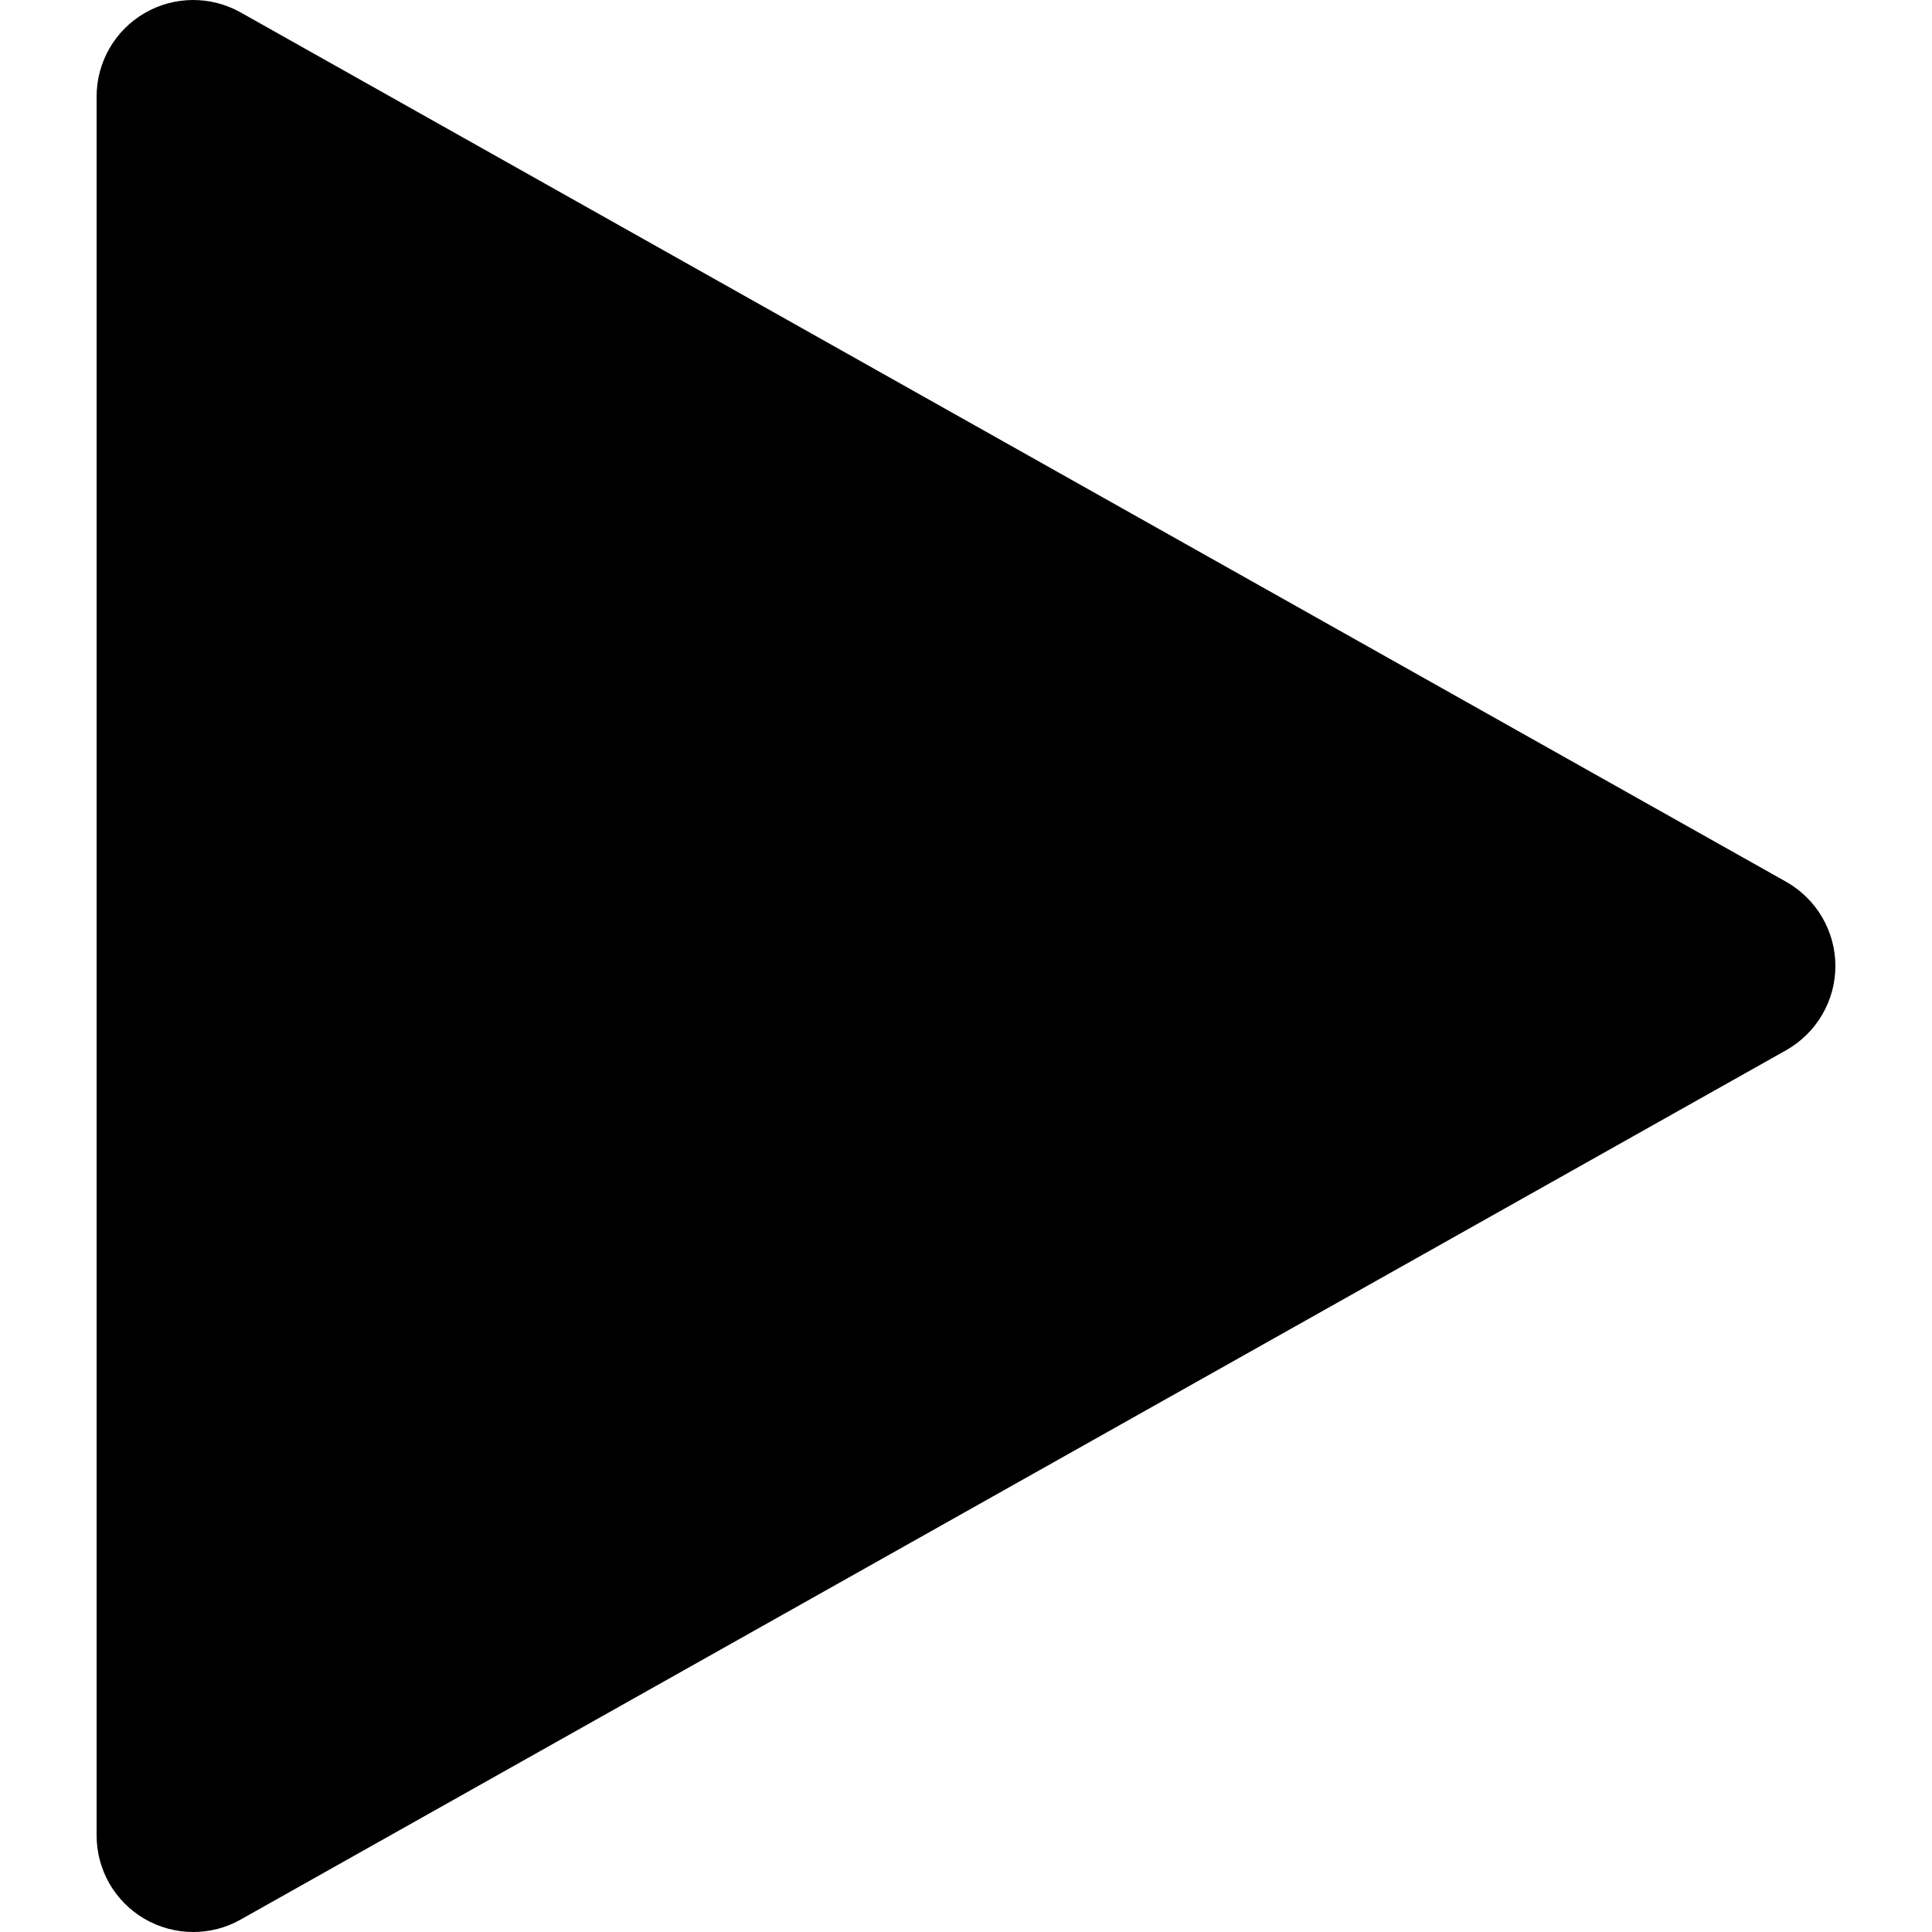
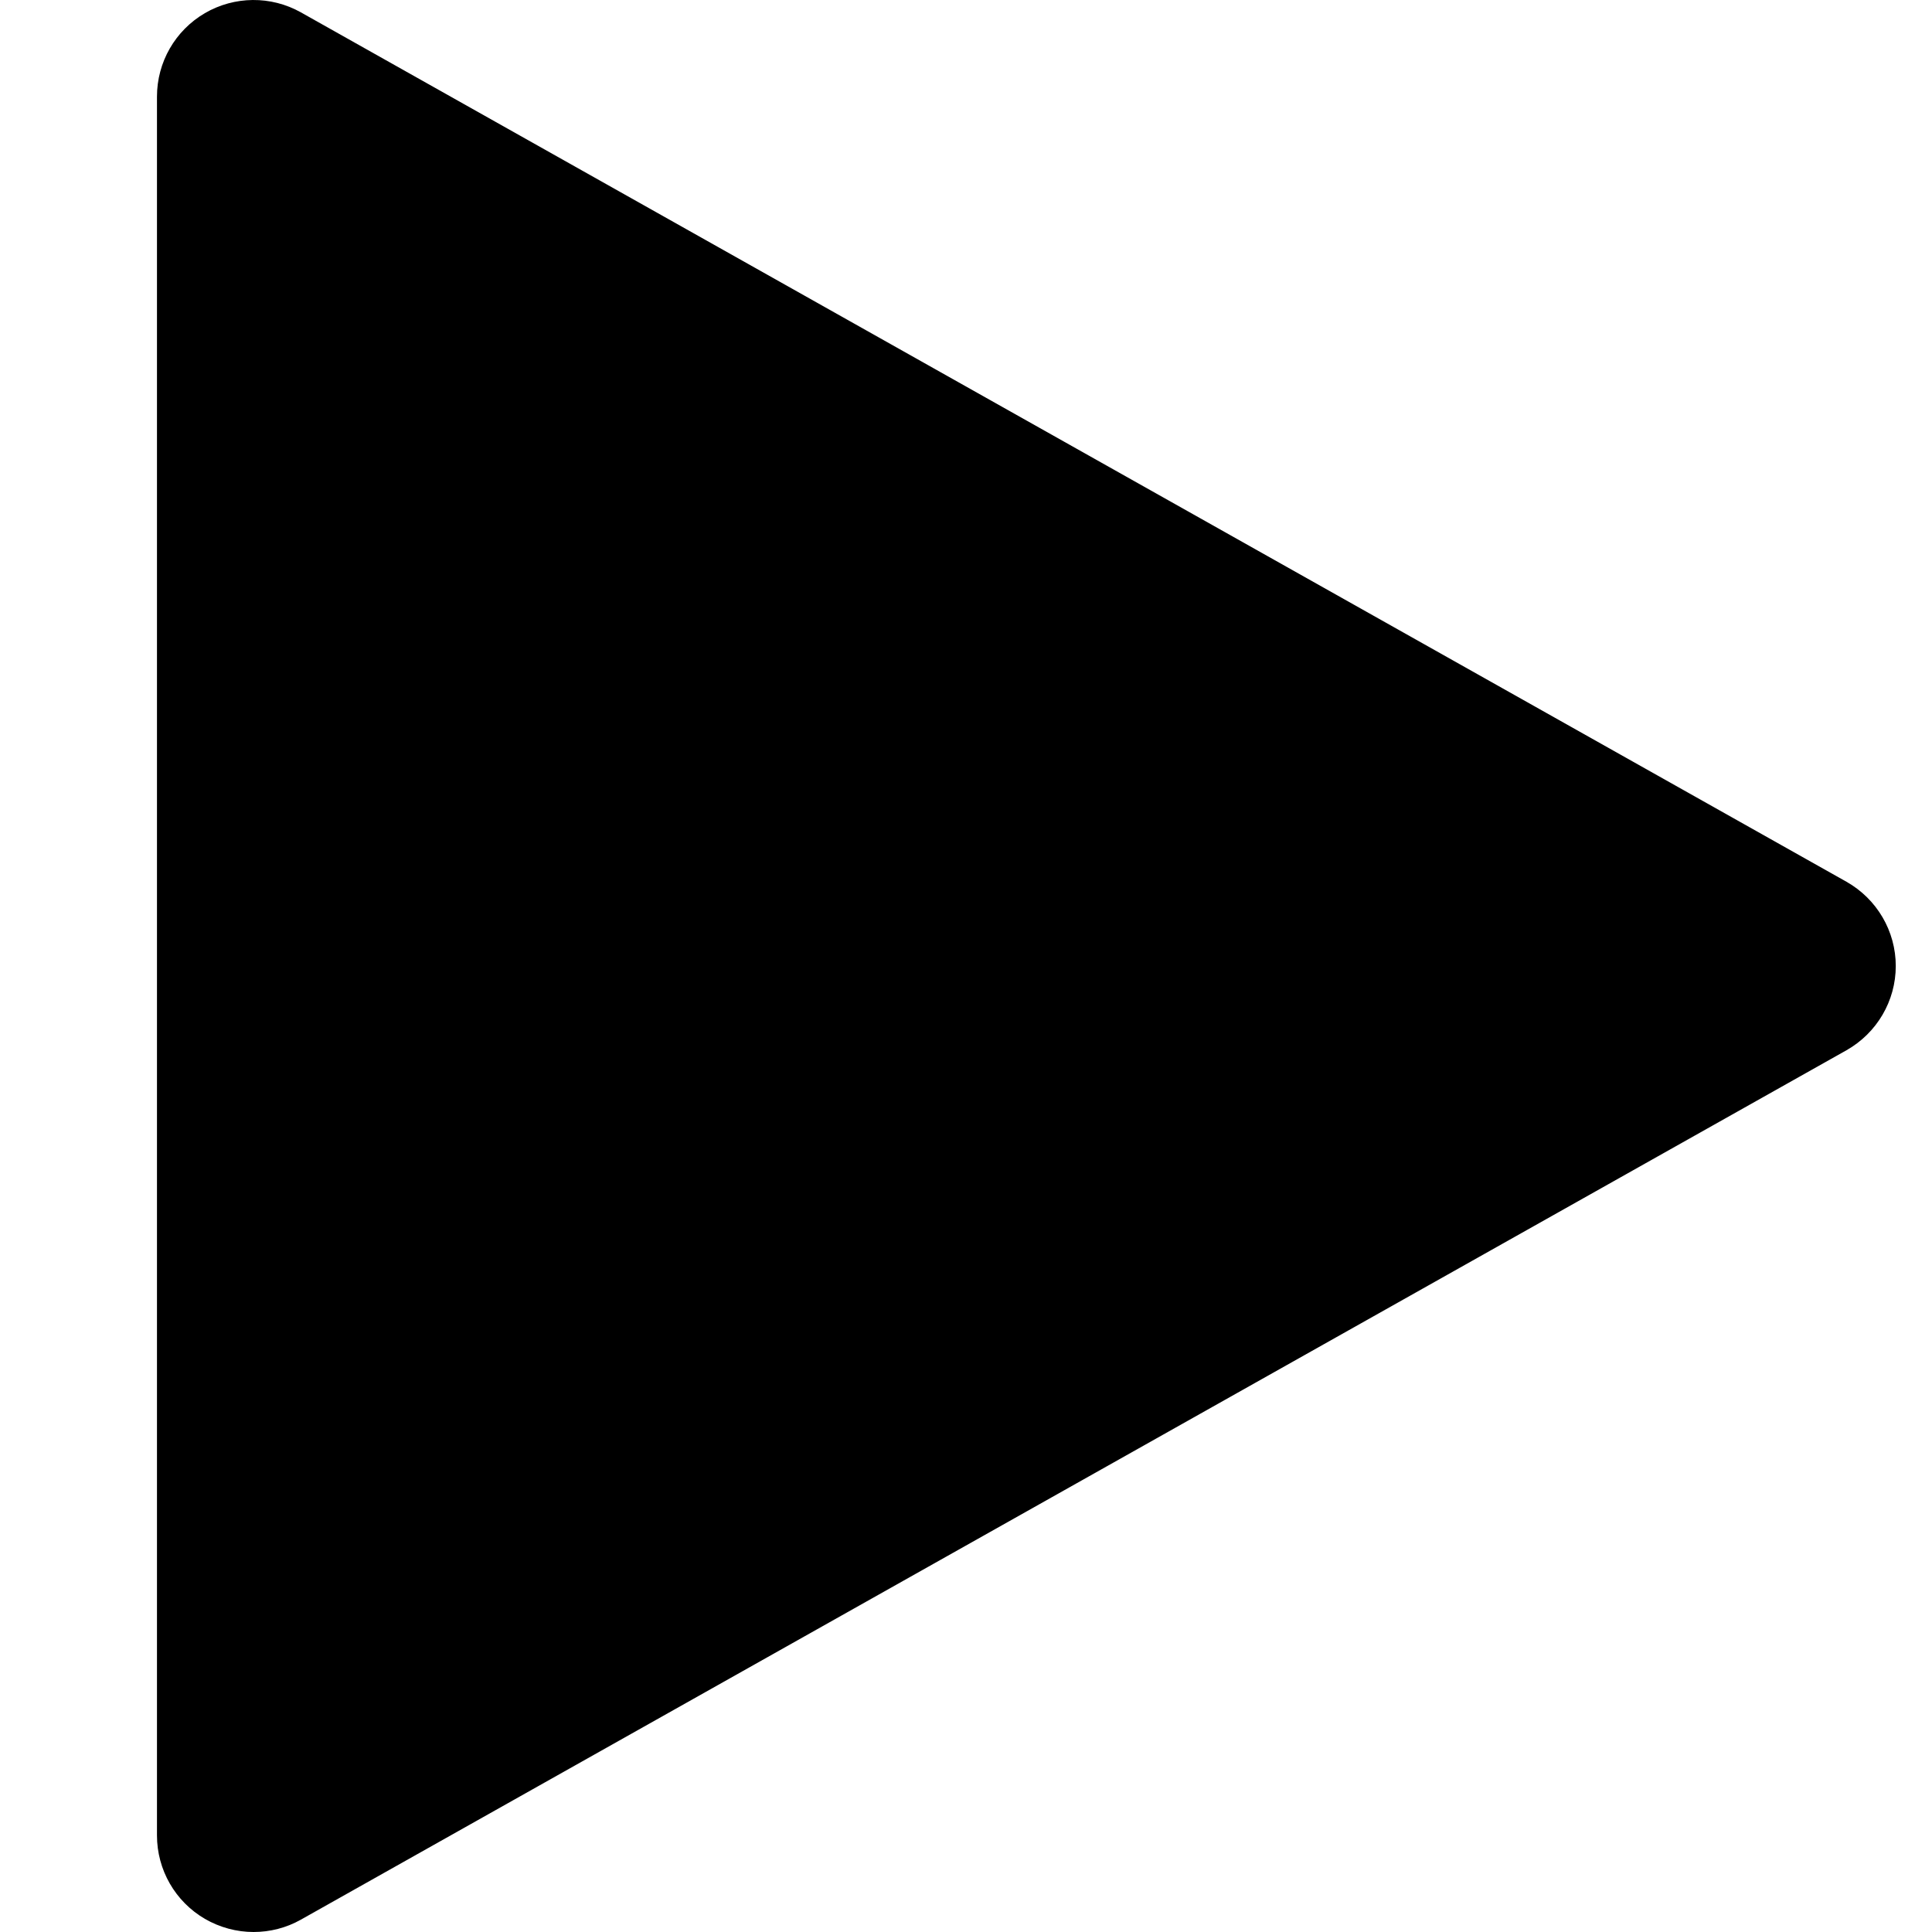
- <svg xmlns="http://www.w3.org/2000/svg" id="Capa_1" enable-background="new 0 0 320.001 320.001" viewBox="0 0 320.001 320.001">
+ <svg xmlns="http://www.w3.org/2000/svg" id="Capa_1" enable-background="new 0 0 320.001 320.001" viewBox="-10 0 320.001 320.001">
  <path d="m295.84 146.049-256-144c-4.96-2.784-11.008-2.72-15.904.128-4.928 2.88-7.936 8.128-7.936 13.824v288c0 5.696 3.008 10.944 7.936 13.824 2.496 1.44 5.28 2.176 8.064 2.176 2.688 0 5.408-.672 7.84-2.048l256-144c5.024-2.848 8.16-8.16 8.16-13.952s-3.136-11.104-8.16-13.952z" />
  <g />
  <g />
  <g />
  <g />
  <g />
  <g />
  <g />
  <g />
  <g />
  <g />
  <g />
  <g />
  <g />
  <g />
  <g />
</svg>
